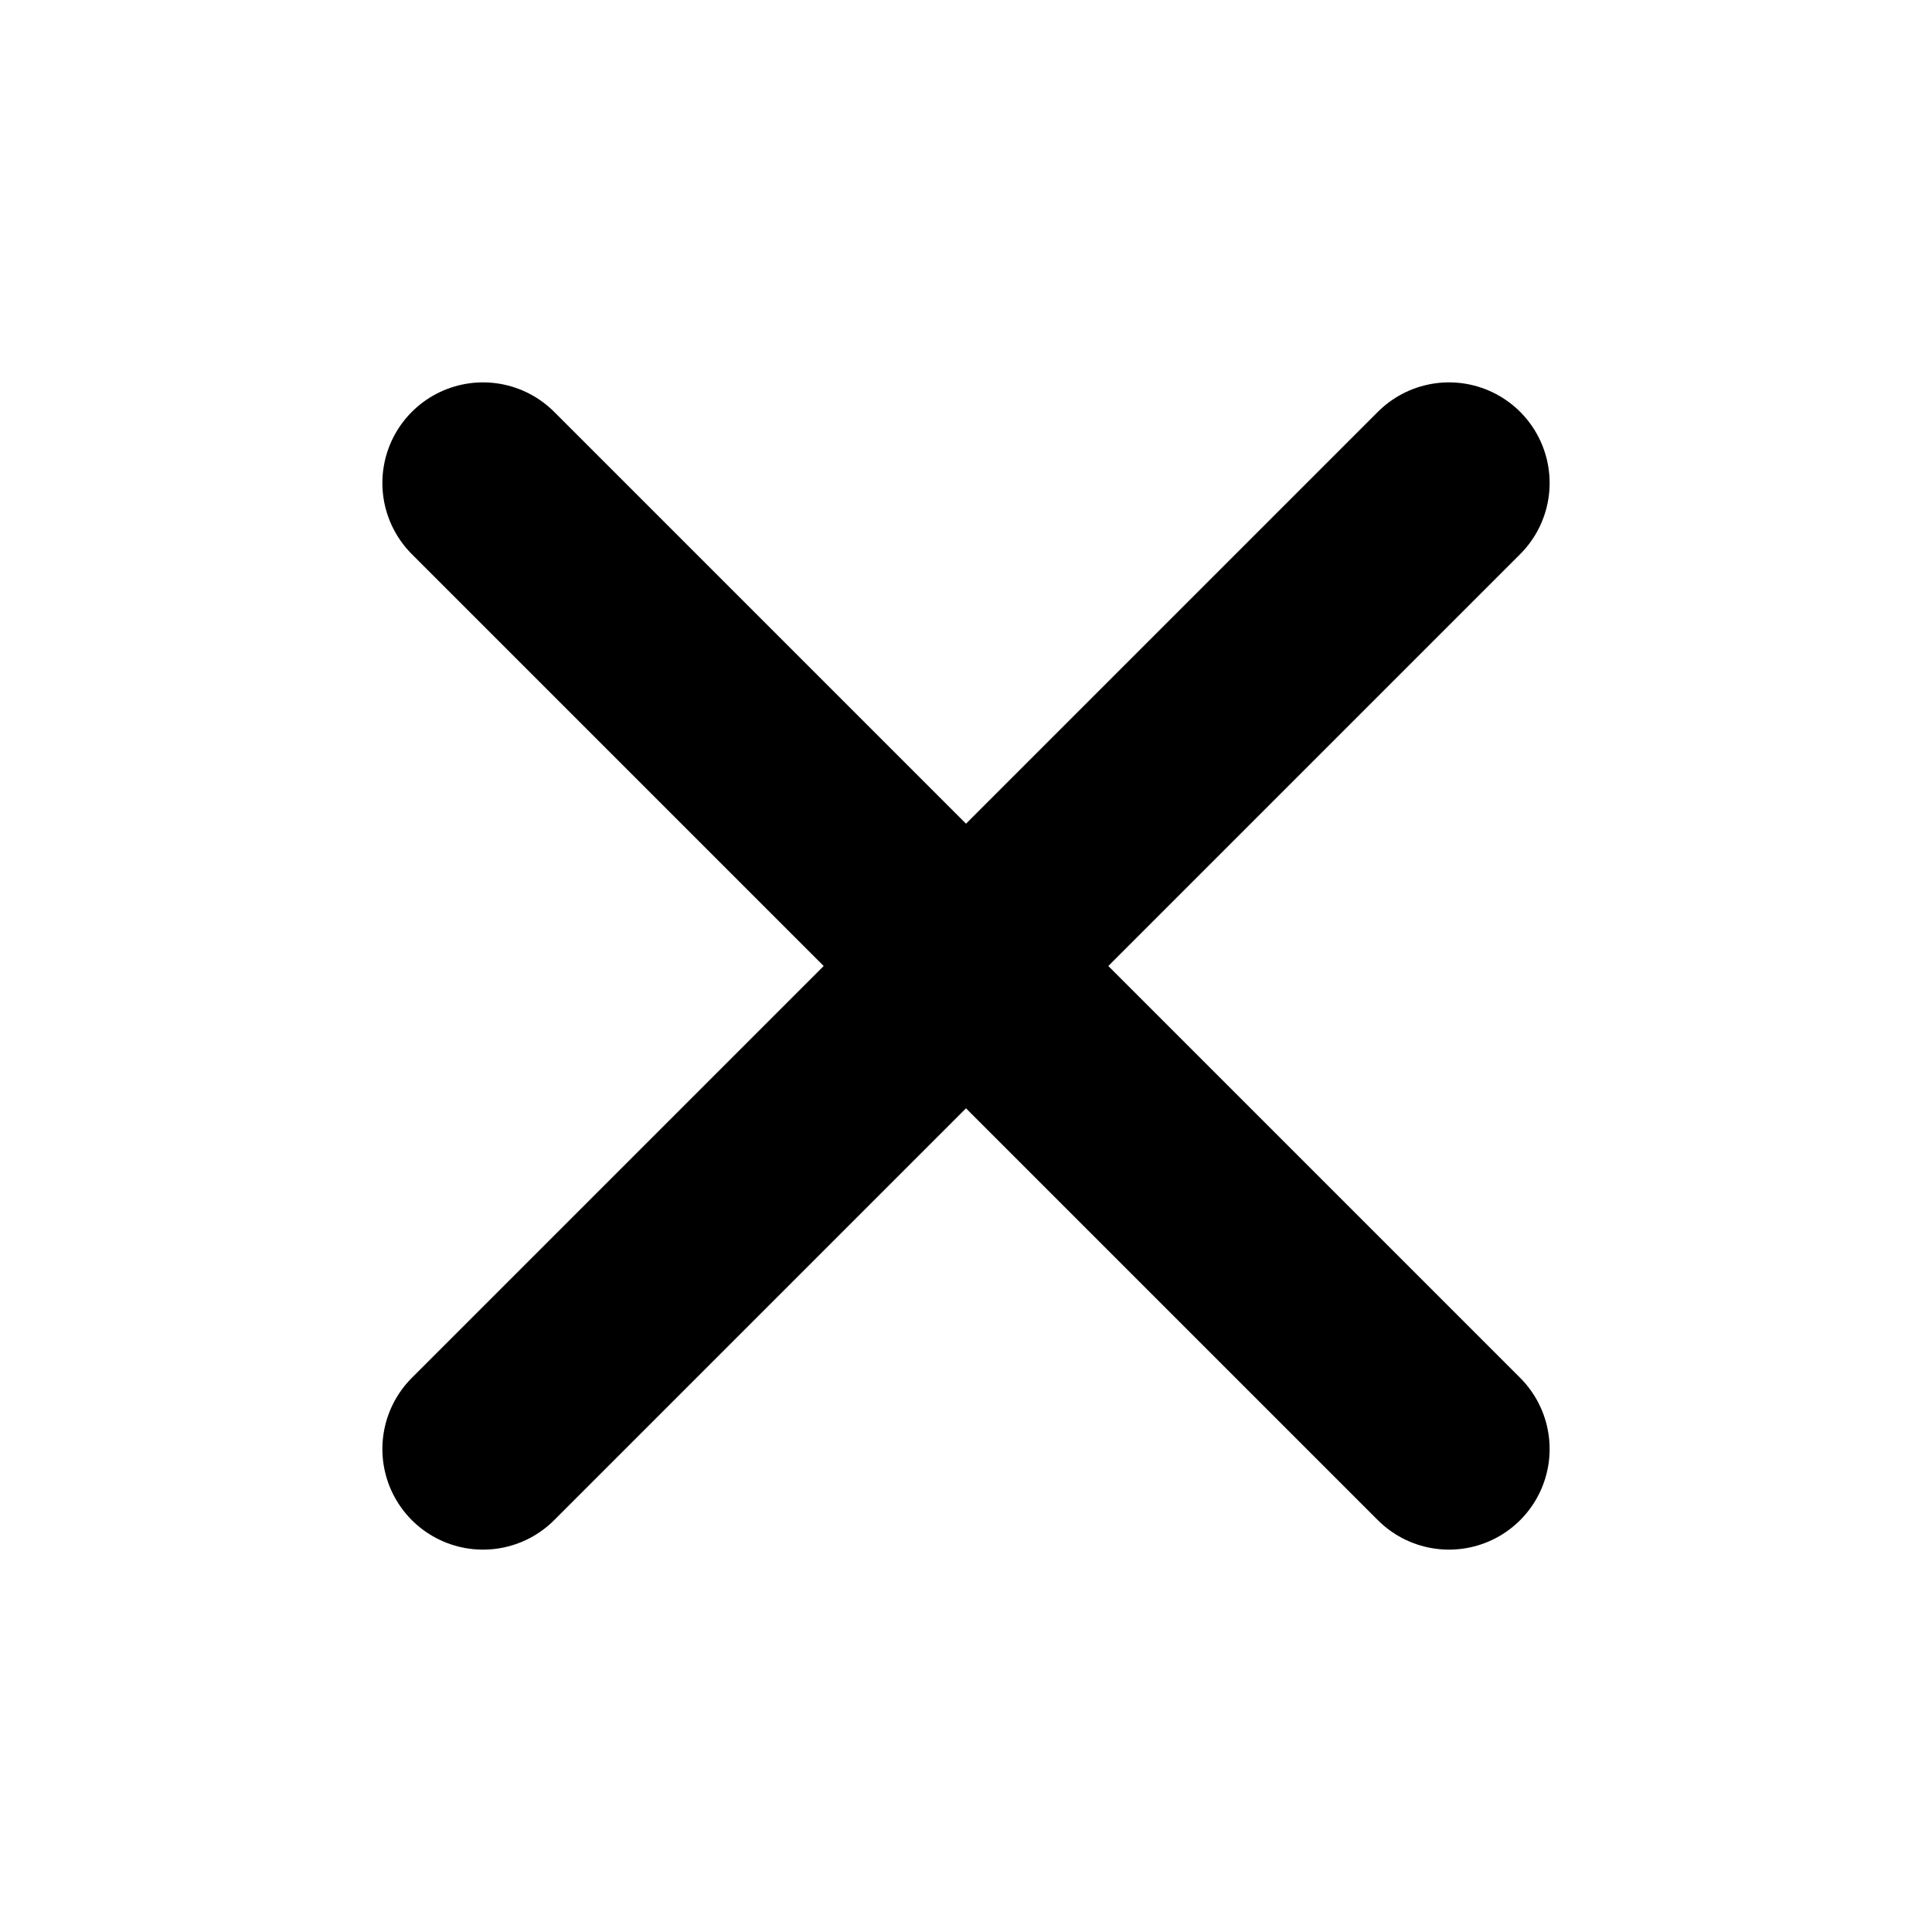
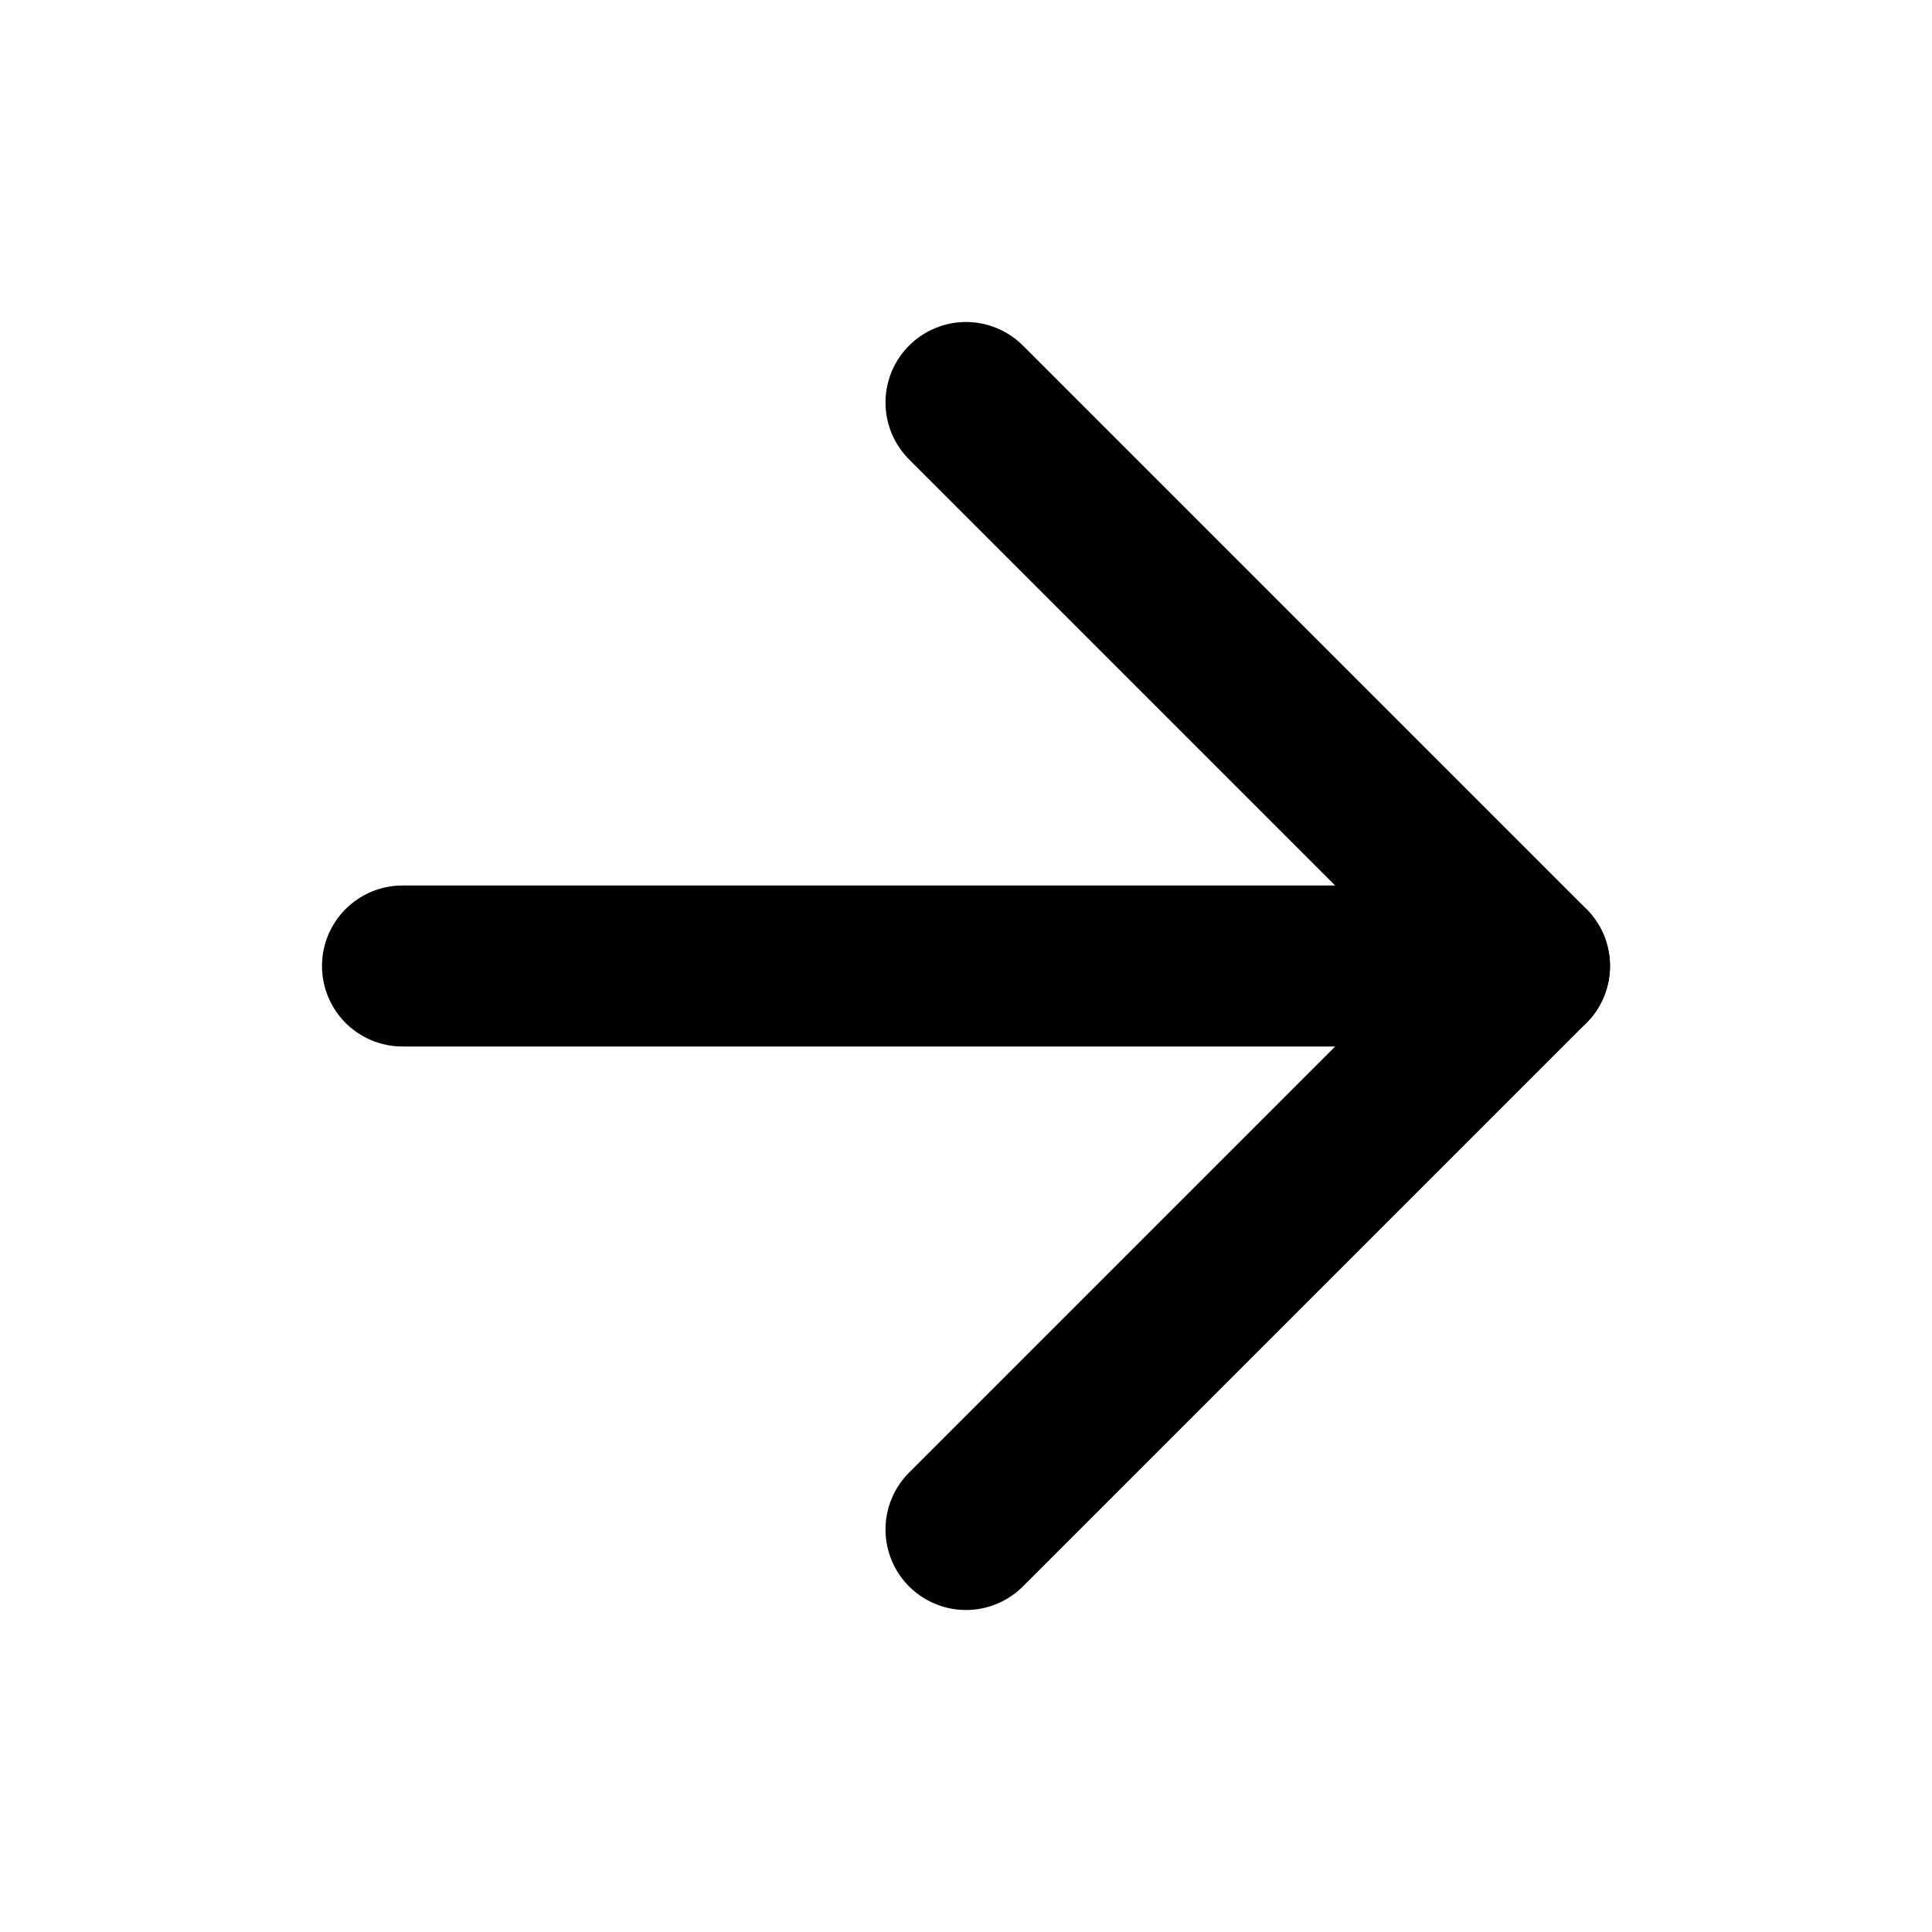
- <svg xmlns="http://www.w3.org/2000/svg" width="24" height="24" viewBox="0 0 24 24" fill="none" stroke="currentColor" stroke-width="2.5" stroke-linecap="round" stroke-linejoin="round">
-   <path d="M18 6L6 18" />
-   <path d="M6 6L18 18" />
+ <svg xmlns="http://www.w3.org/2000/svg" width="20" height="20" viewBox="0 0 24 24" fill="none" stroke="currentColor" stroke-width="2" stroke-linecap="round" stroke-linejoin="round">
+   <path d="M5 12h14" />
+   <path d="m12 5 7 7-7 7" />
</svg>
